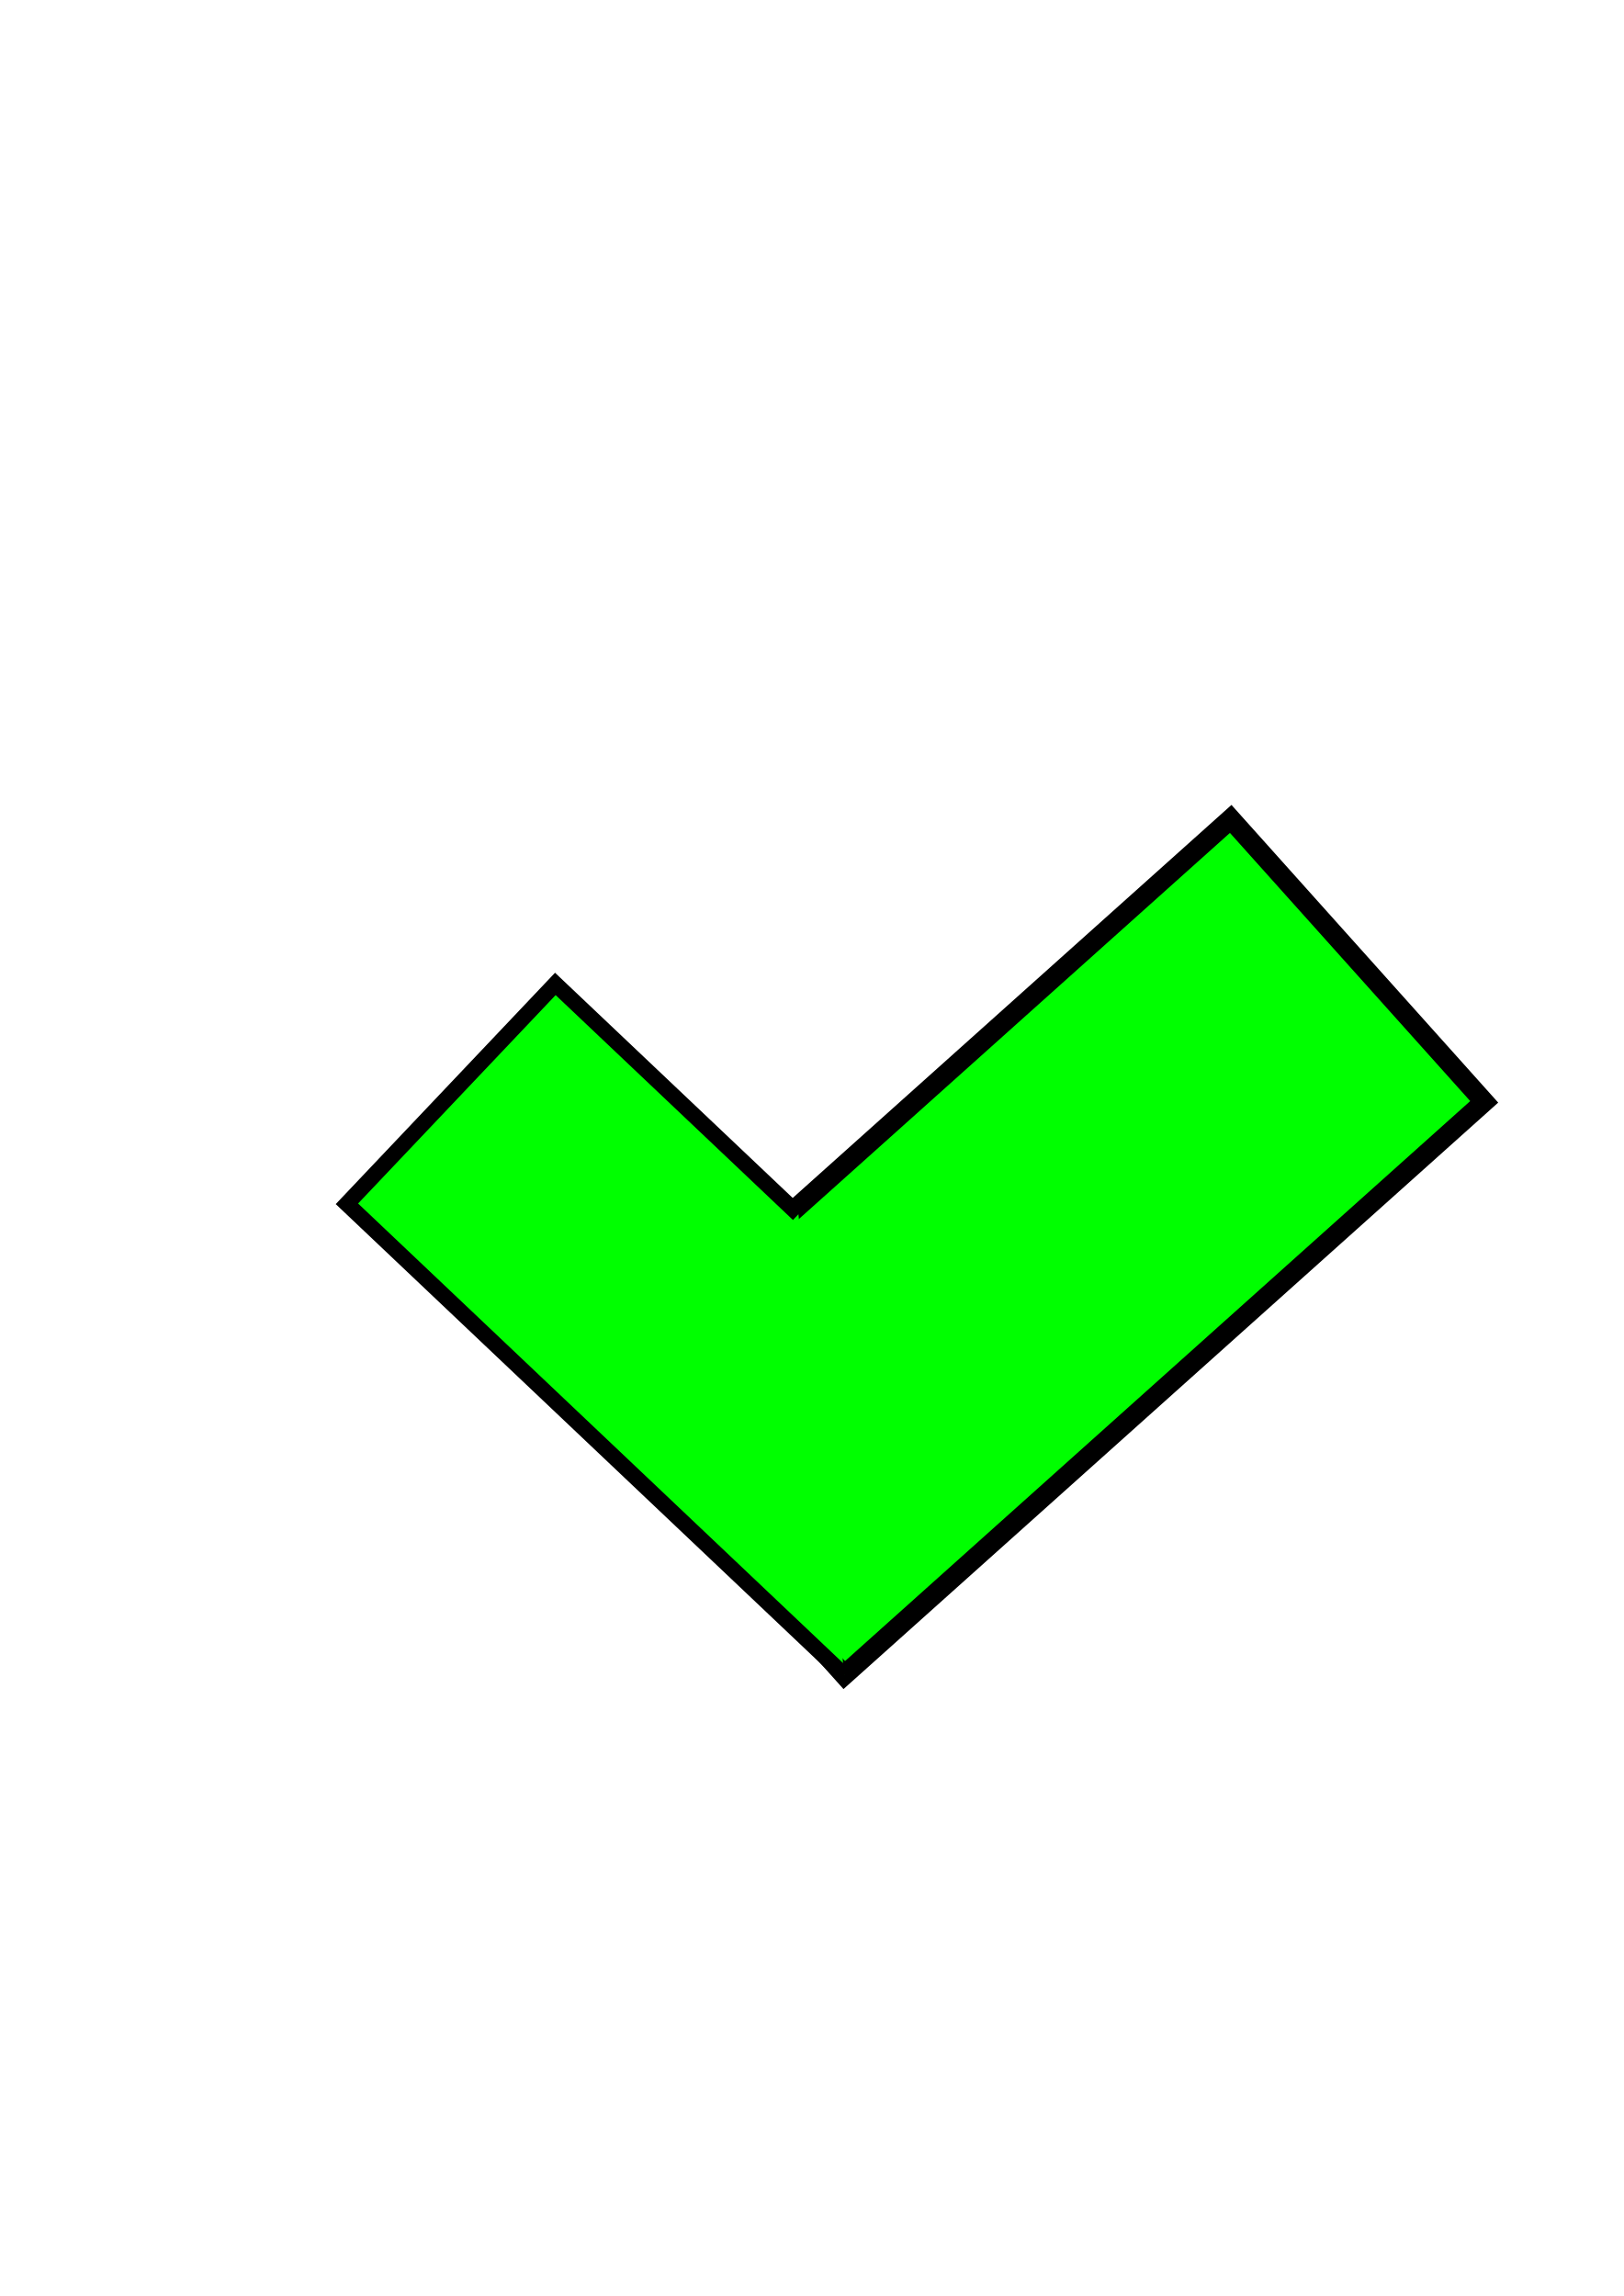
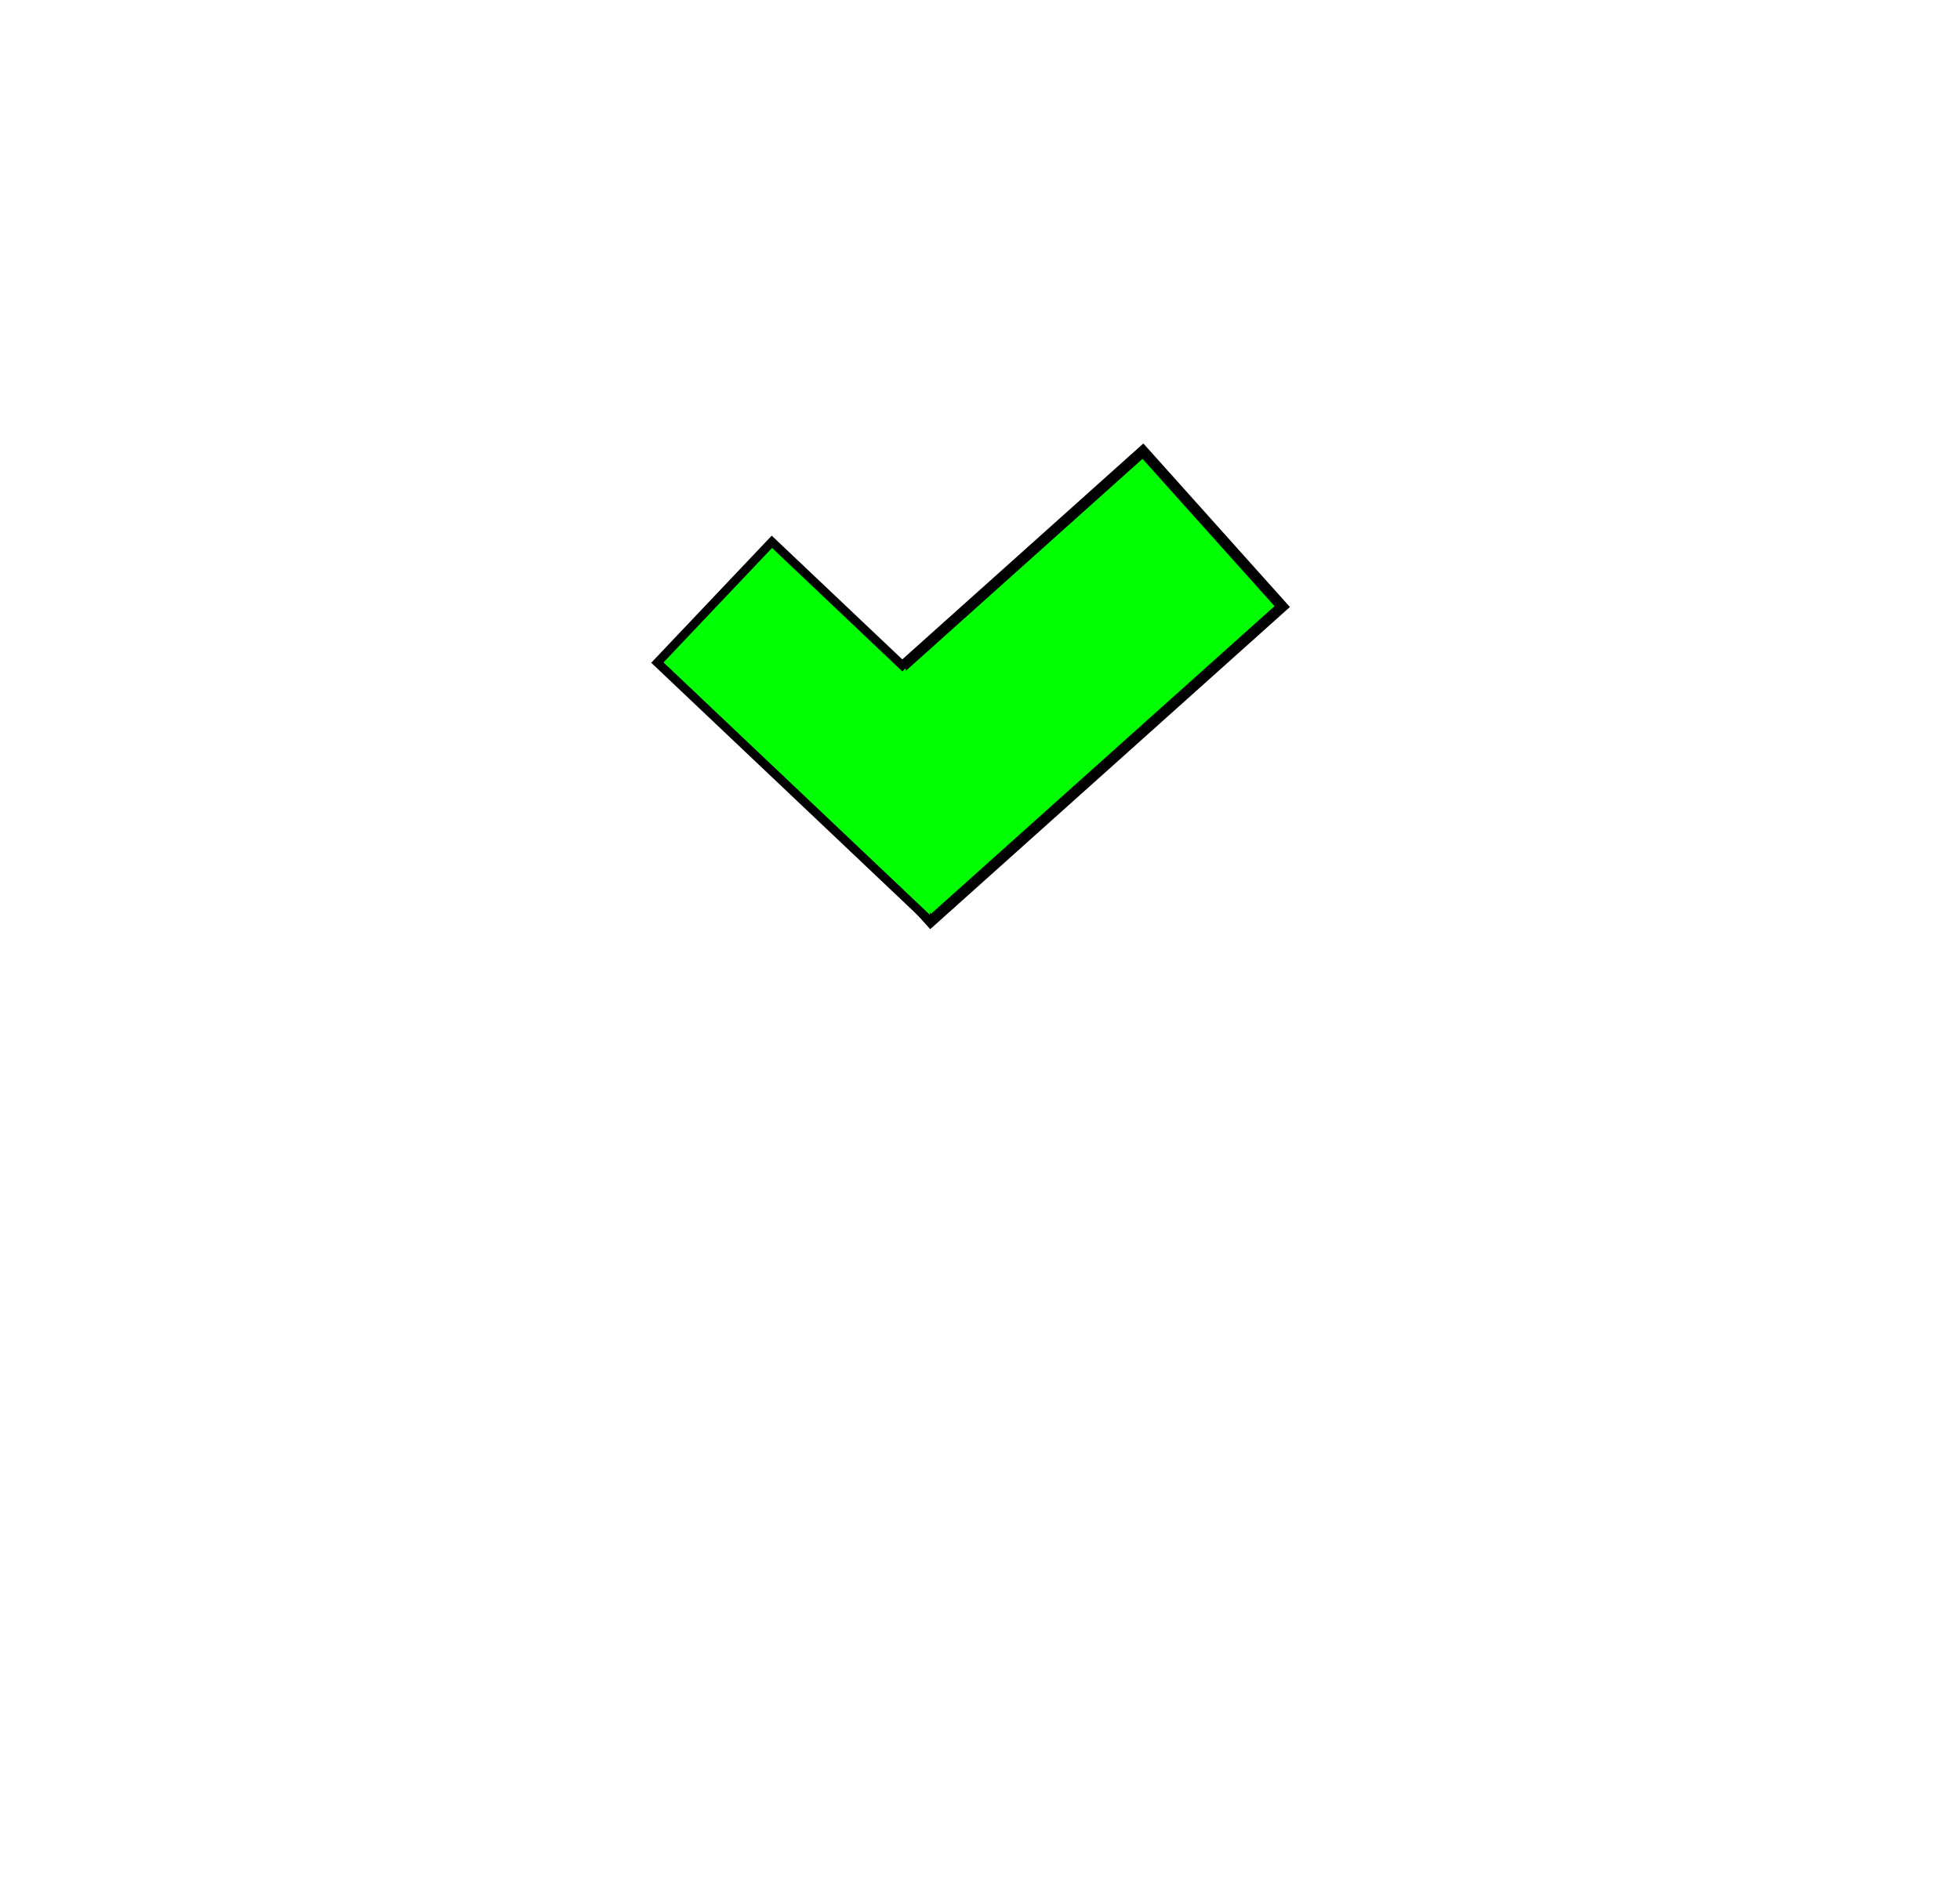
- <svg xmlns="http://www.w3.org/2000/svg" width="210mm" height="297mm" viewBox="0 0 210 297" version="1.1" id="svg1795">
+ <svg xmlns="http://www.w3.org/2000/svg" width="310mm" height="297mm" viewBox="0 0 310 297" version="1.1" id="svg1795">
  <defs id="defs1789" />
  <g id="layer1">
-     <rect style="fill:#00ff00;fill-opacity:1;stroke:#000000;stroke-width:2.565;stroke-miterlimit:4;stroke-dasharray:none" id="rect1797" width="49.137" height="111.125" x="185.11" y="-47.866" rx="0" ry="0" transform="rotate(48.14265)" />
-     <path transform="rotate(133.4629)" style="fill:#00ff00;fill-opacity:1;stroke:#000000;stroke-width:2.046;stroke-miterlimit:4;stroke-dasharray:none" d="m 82.16,-228.305 v 88.623 l -39.187,0 v -43.314" id="rect1797-7" />
+     <rect style="fill:#00ff00;fill-opacity:1;stroke:#000000;stroke-width:1.723;stroke-miterlimit:4;stroke-dasharray:none" id="rect1797-3-4" width="33.014" height="74.663" x="173.783" y="-87.014" rx="0" ry="0" transform="rotate(48.14265)" />
+     <path style="fill:#00ff00;fill-opacity:1;stroke:#000000;stroke-width:1.374;stroke-miterlimit:4;stroke-dasharray:none" d="m 147.19,145.783 -43.219,-40.96 18.112,-19.11 21.123,20.019" id="rect1797-7-2-8" />
  </g>
</svg>
